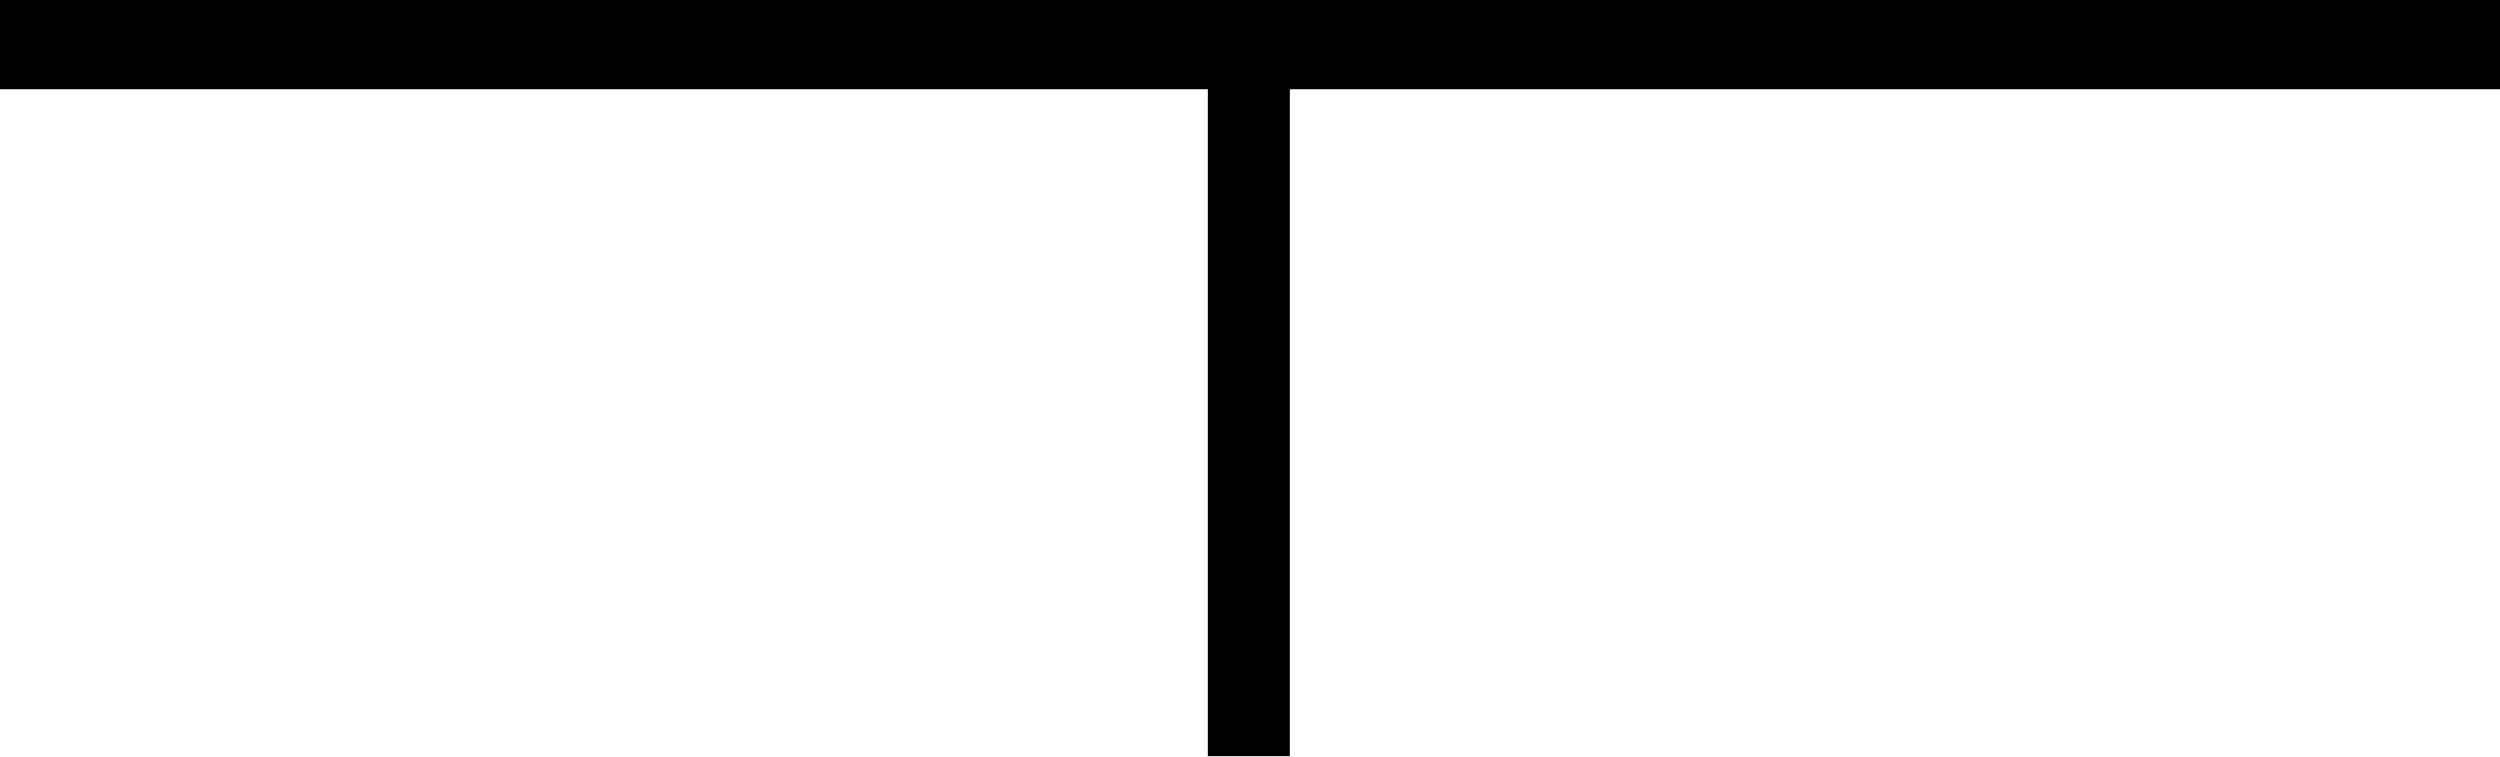
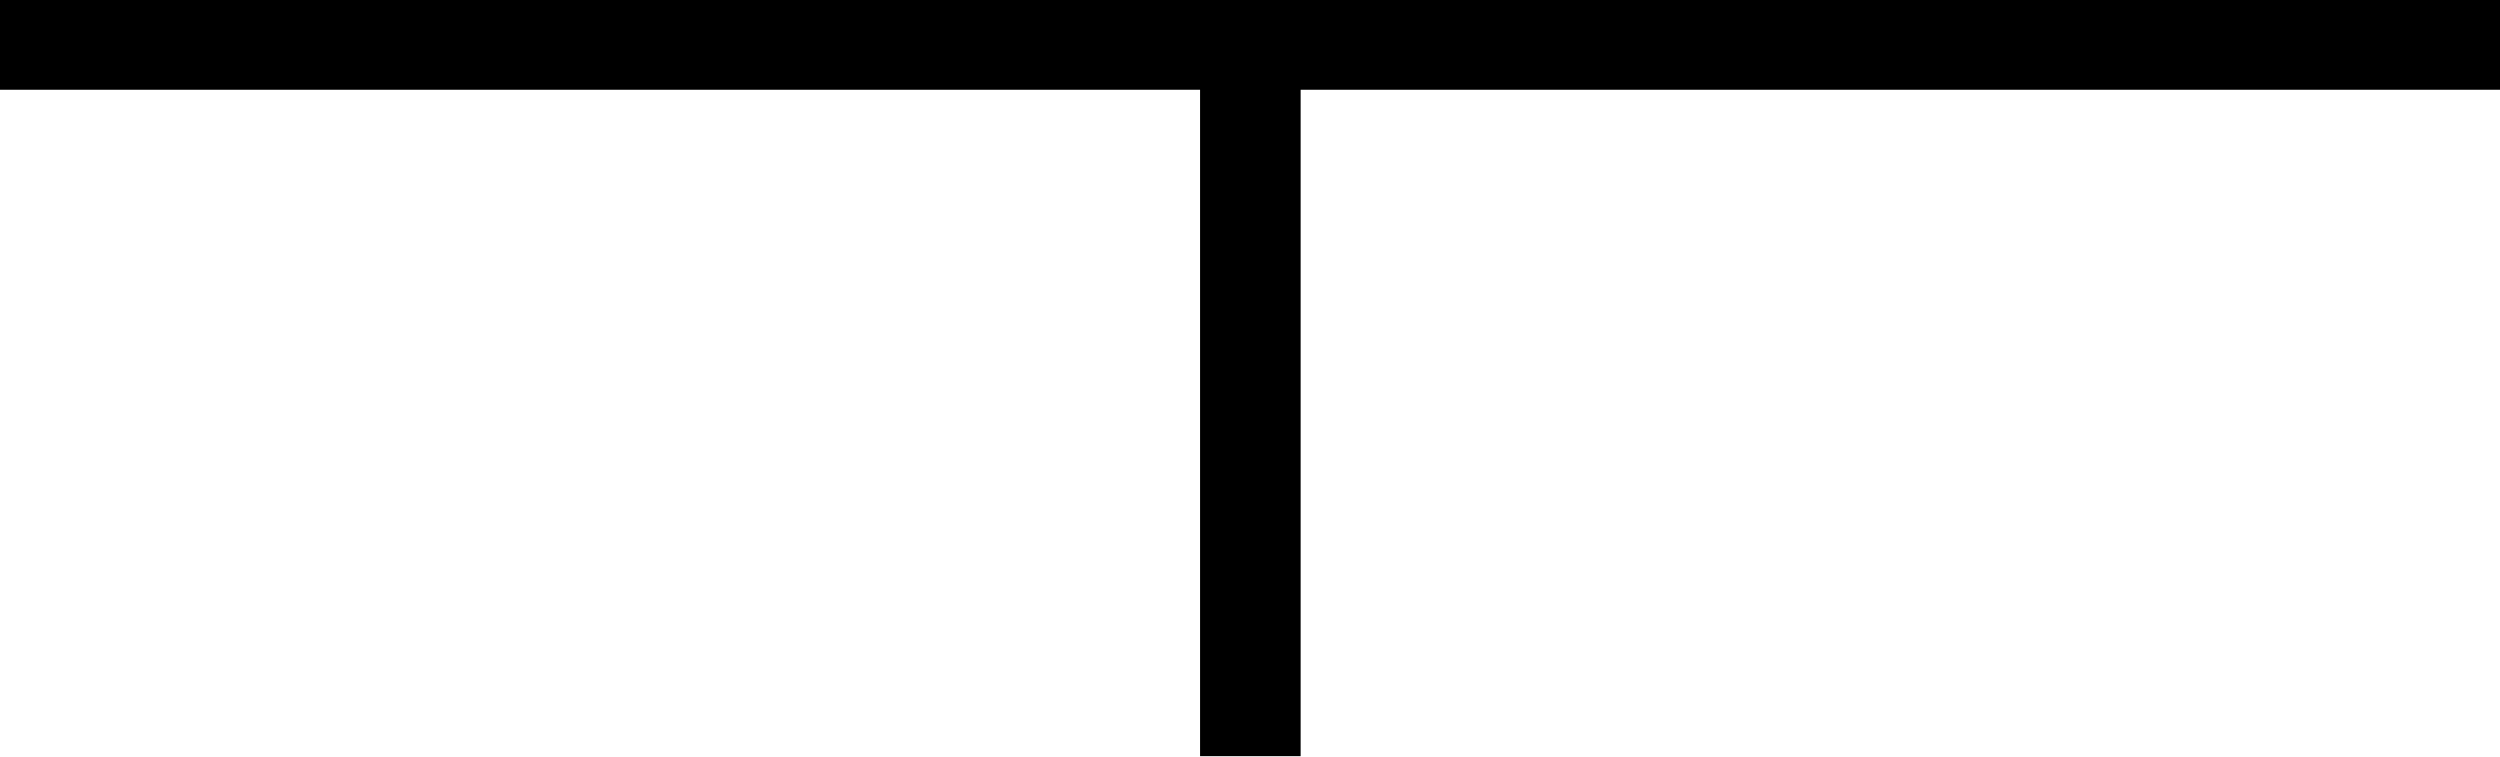
- <svg xmlns="http://www.w3.org/2000/svg" id="Ebene_2" data-name="Ebene 2" viewBox="0 0 709.98 214.75">
+ <svg xmlns="http://www.w3.org/2000/svg" id="Ebene_2" data-name="Ebene 2" viewBox="0 0 710 214.75">
  <g id="Ebene_1-2" data-name="Ebene 1">
-     <path d="M343.01,214.75V25.34H0V0h709.98v25.34h-343.68v189.4h-23.29Z" />
+     <path d="M710,25.49h-340.62v189.26h-28.56V25.49H0V0h710v25.49Z" />
  </g>
</svg>
